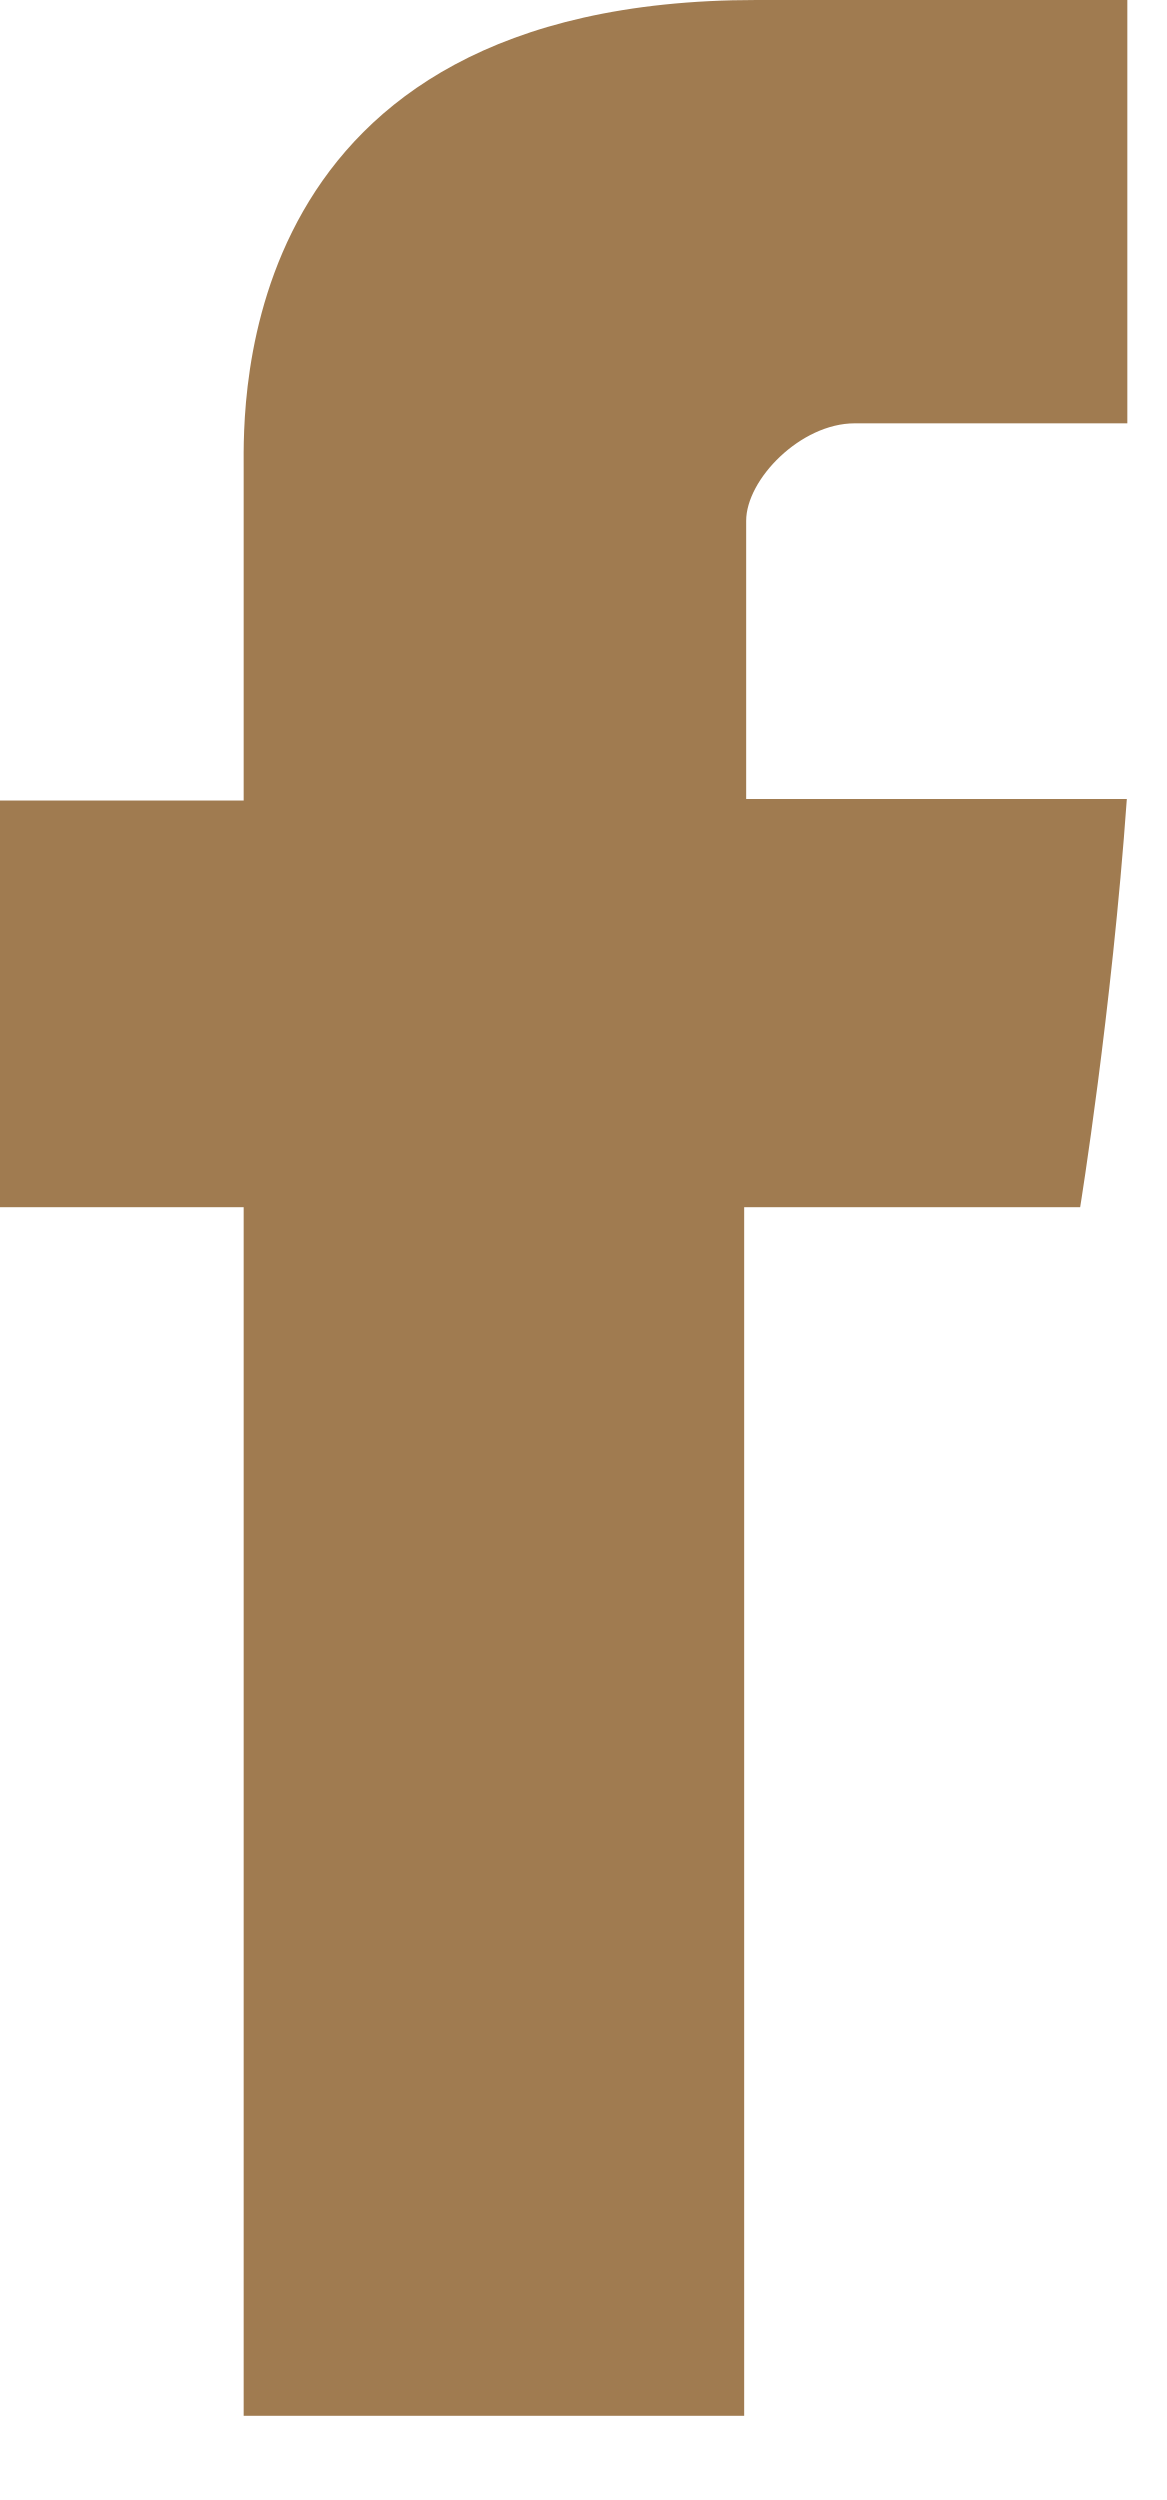
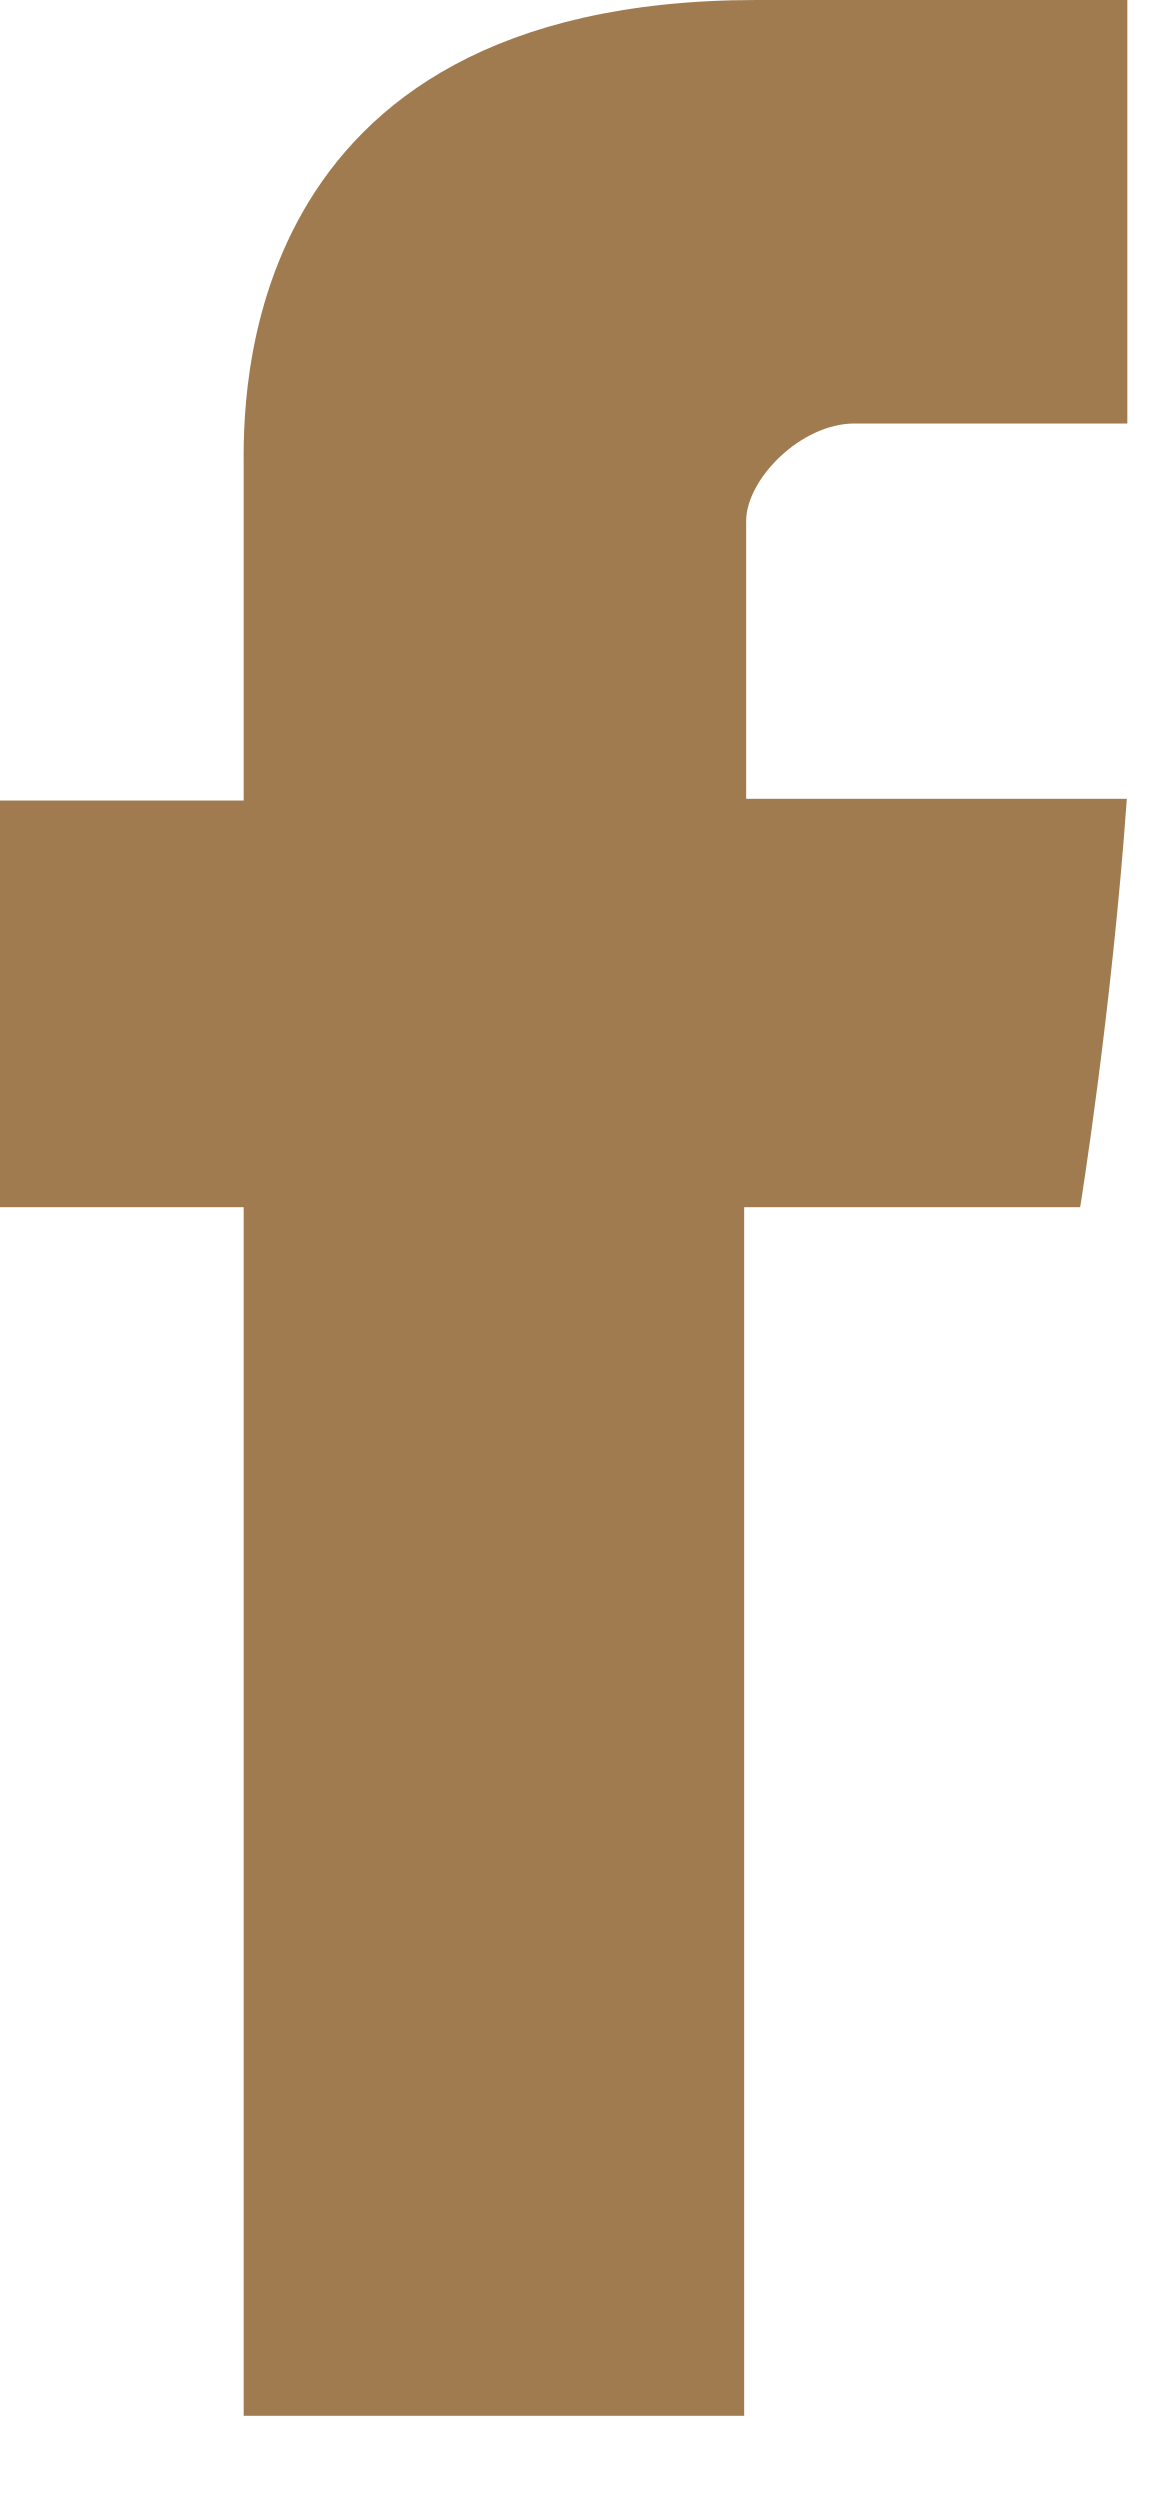
- <svg xmlns="http://www.w3.org/2000/svg" width="7" height="15" viewBox="0 0 7 15" fill="none">
-   <path d="M1.462 2.807C1.462 3.172 1.462 4.803 1.462 4.803H0V7.243H1.462V14.495H4.465V7.243H6.481C6.481 7.243 6.67 6.073 6.761 4.794C6.499 4.794 4.477 4.794 4.477 4.794C4.477 4.794 4.477 3.374 4.477 3.125C4.477 2.876 4.804 2.54 5.128 2.54C5.451 2.54 6.133 2.54 6.764 2.54C6.764 2.208 6.764 1.06 6.764 8.71691e-09C5.921 8.71691e-09 4.962 8.71691e-09 4.539 8.71691e-09C1.388 -0 1.462 2.443 1.462 2.807Z" fill="#A07B50" />
+ <svg xmlns="http://www.w3.org/2000/svg" width="7" height="15" fill="none">
+   <path d="M1.462 2.807v1.996H0v2.44h1.462v7.252h3.003V7.243h2.016s.189-1.17.28-2.45H4.477V3.126c0-.25.327-.585.65-.585h1.637V0H4.54C1.388 0 1.462 2.443 1.462 2.807z" fill="#A07B50" />
</svg>
